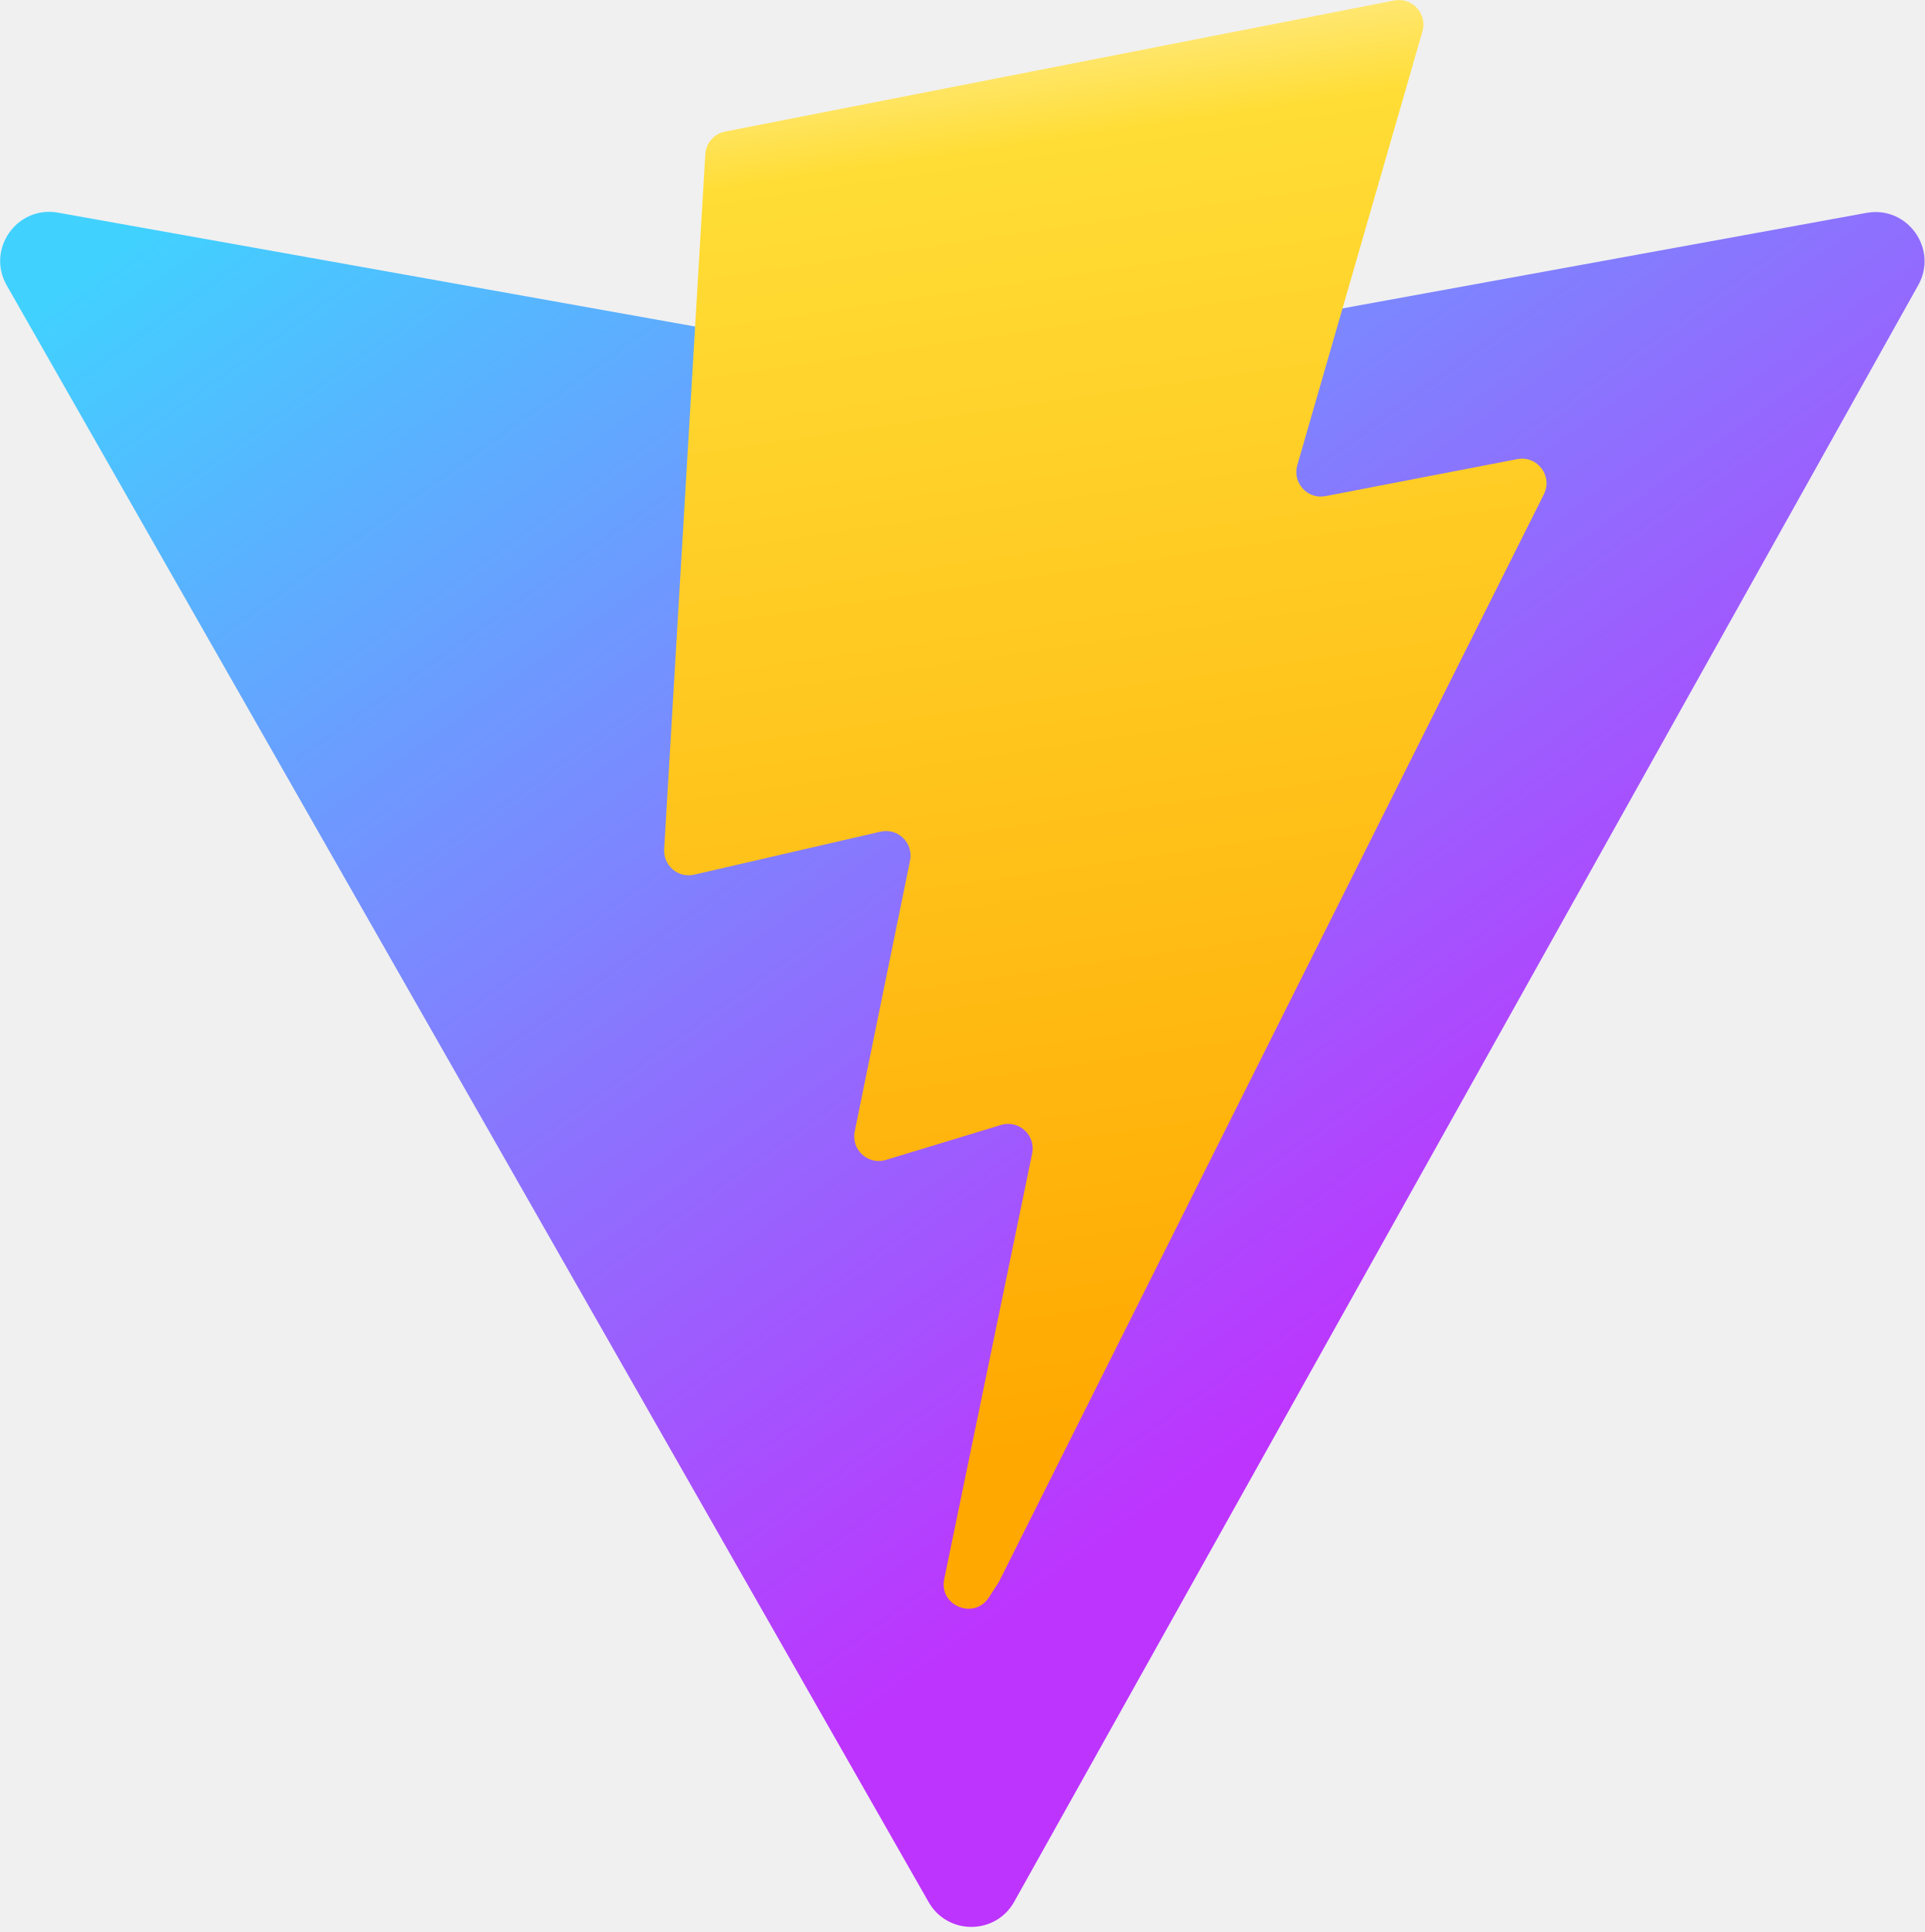
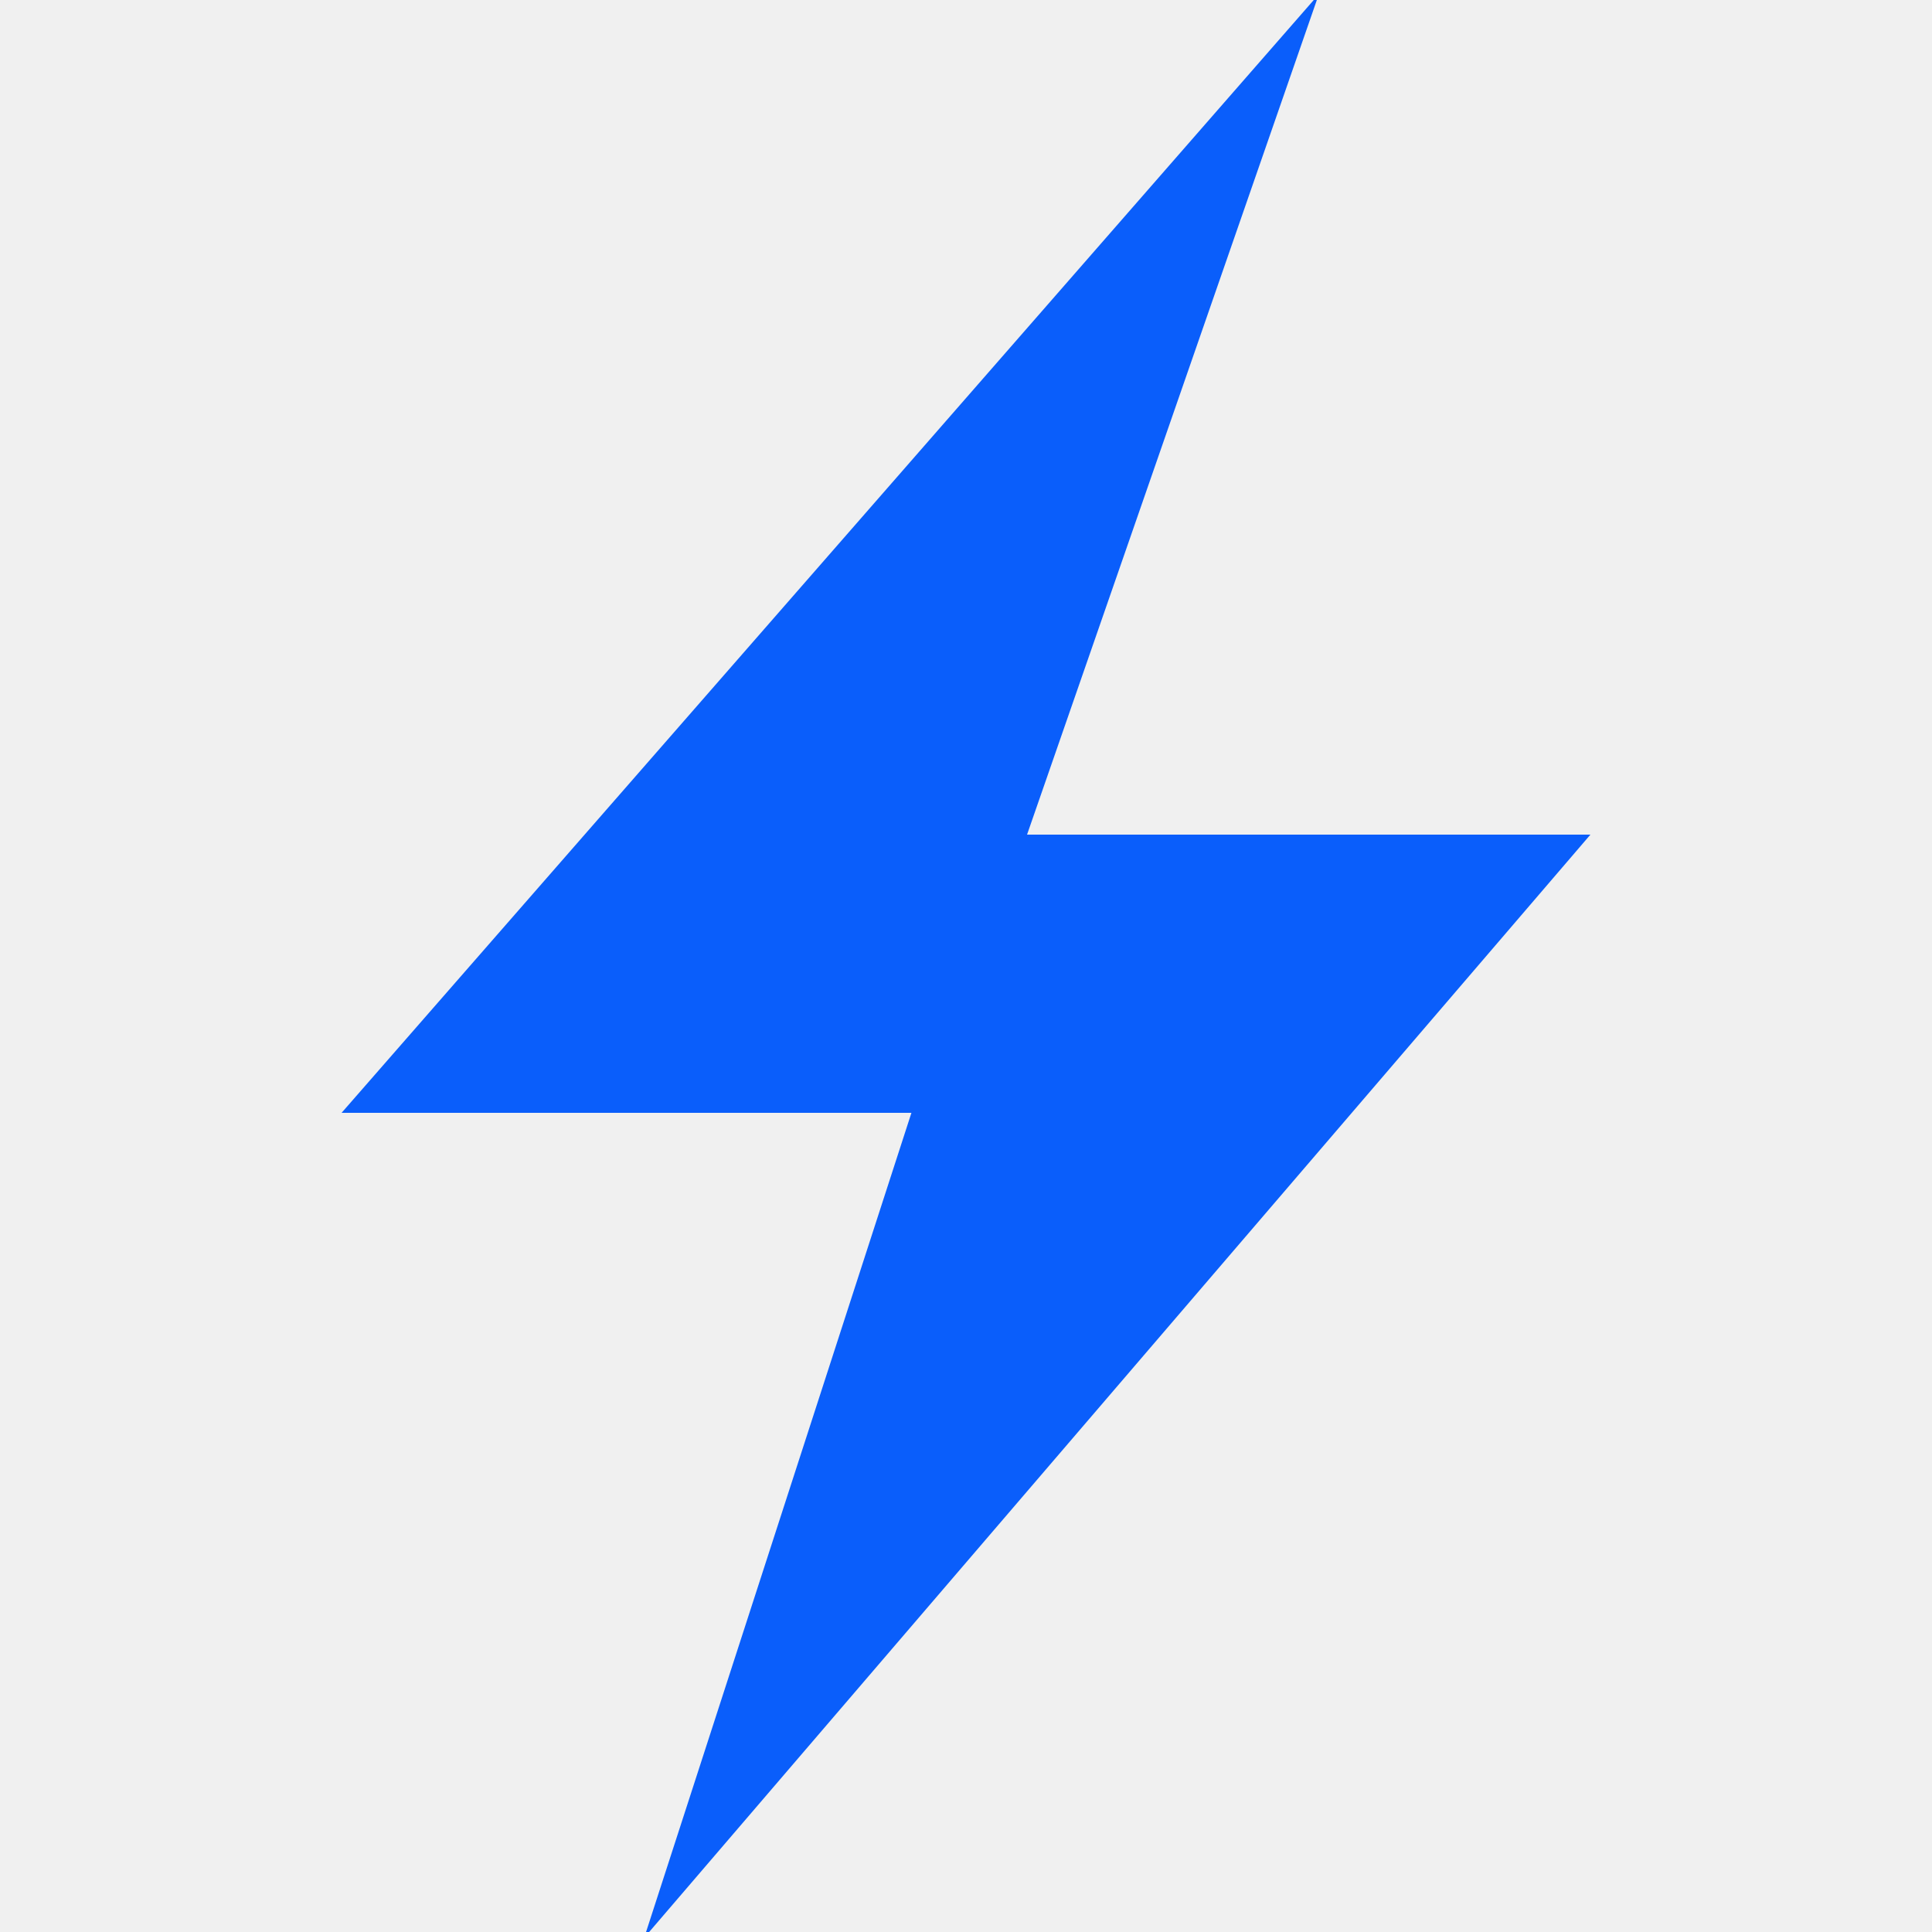
- <svg xmlns="http://www.w3.org/2000/svg" aria-hidden="true" role="img" class="iconify iconify--logos" width="31.88" height="32" preserveAspectRatio="xMidYMid meet" viewBox="0 0 256 257">
+ <svg xmlns="http://www.w3.org/2000/svg" width="50" height="50" viewBox="0 0 50 50" fill="none">
+   <g clip-path="url(#clip0_16_15)">
+     <path d="M25.92 21.6H41.16L16.8 50H16.72L25.92 21.6Z" fill="#0A5EFB" />
+     <path d="M24.08 28.8H8.84L34 0H34.08L24.08 28.8Z" fill="#0A5EFB" />
+   </g>
  <defs>
-     <linearGradient id="IconifyId1813088fe1fbc01fb466" x1="-.828%" x2="57.636%" y1="7.652%" y2="78.411%">
-       <stop offset="0%" stop-color="#41D1FF" />
-       <stop offset="100%" stop-color="#BD34FE" />
-     </linearGradient>
-     <linearGradient id="IconifyId1813088fe1fbc01fb467" x1="43.376%" x2="50.316%" y1="2.242%" y2="89.03%">
-       <stop offset="0%" stop-color="#FFEA83" />
-       <stop offset="8.333%" stop-color="#FFDD35" />
-       <stop offset="100%" stop-color="#FFA800" />
-     </linearGradient>
+     <clipPath id="clip0_16_15">
+       <rect width="50" height="50" fill="white" />
+     </clipPath>
  </defs>
-   <path fill="url(#IconifyId1813088fe1fbc01fb466)" d="M255.153 37.938L134.897 252.976c-2.483 4.44-8.862 4.466-11.382.048L.875 37.958c-2.746-4.814 1.371-10.646 6.827-9.67l120.385 21.517a6.537 6.537 0 0 0 2.322-.004l117.867-21.483c5.438-.991 9.574 4.796 6.877 9.62Z" />
-   <path fill="url(#IconifyId1813088fe1fbc01fb467)" d="M185.432.063L96.44 17.501a3.268 3.268 0 0 0-2.634 3.014l-5.474 92.456a3.268 3.268 0 0 0 3.997 3.378l24.777-5.718c2.318-.535 4.413 1.507 3.936 3.838l-7.361 36.047c-.495 2.426 1.782 4.5 4.151 3.78l15.304-4.649c2.372-.72 4.652 1.36 4.15 3.788l-11.698 56.621c-.732 3.542 3.979 5.473 5.943 2.437l1.313-2.028l72.516-144.72c1.215-2.423-.88-5.186-3.54-4.672l-25.505 4.922c-2.396.462-4.435-1.77-3.759-4.114l16.646-57.705c.677-2.35-1.37-4.583-3.769-4.113Z" />
</svg>
